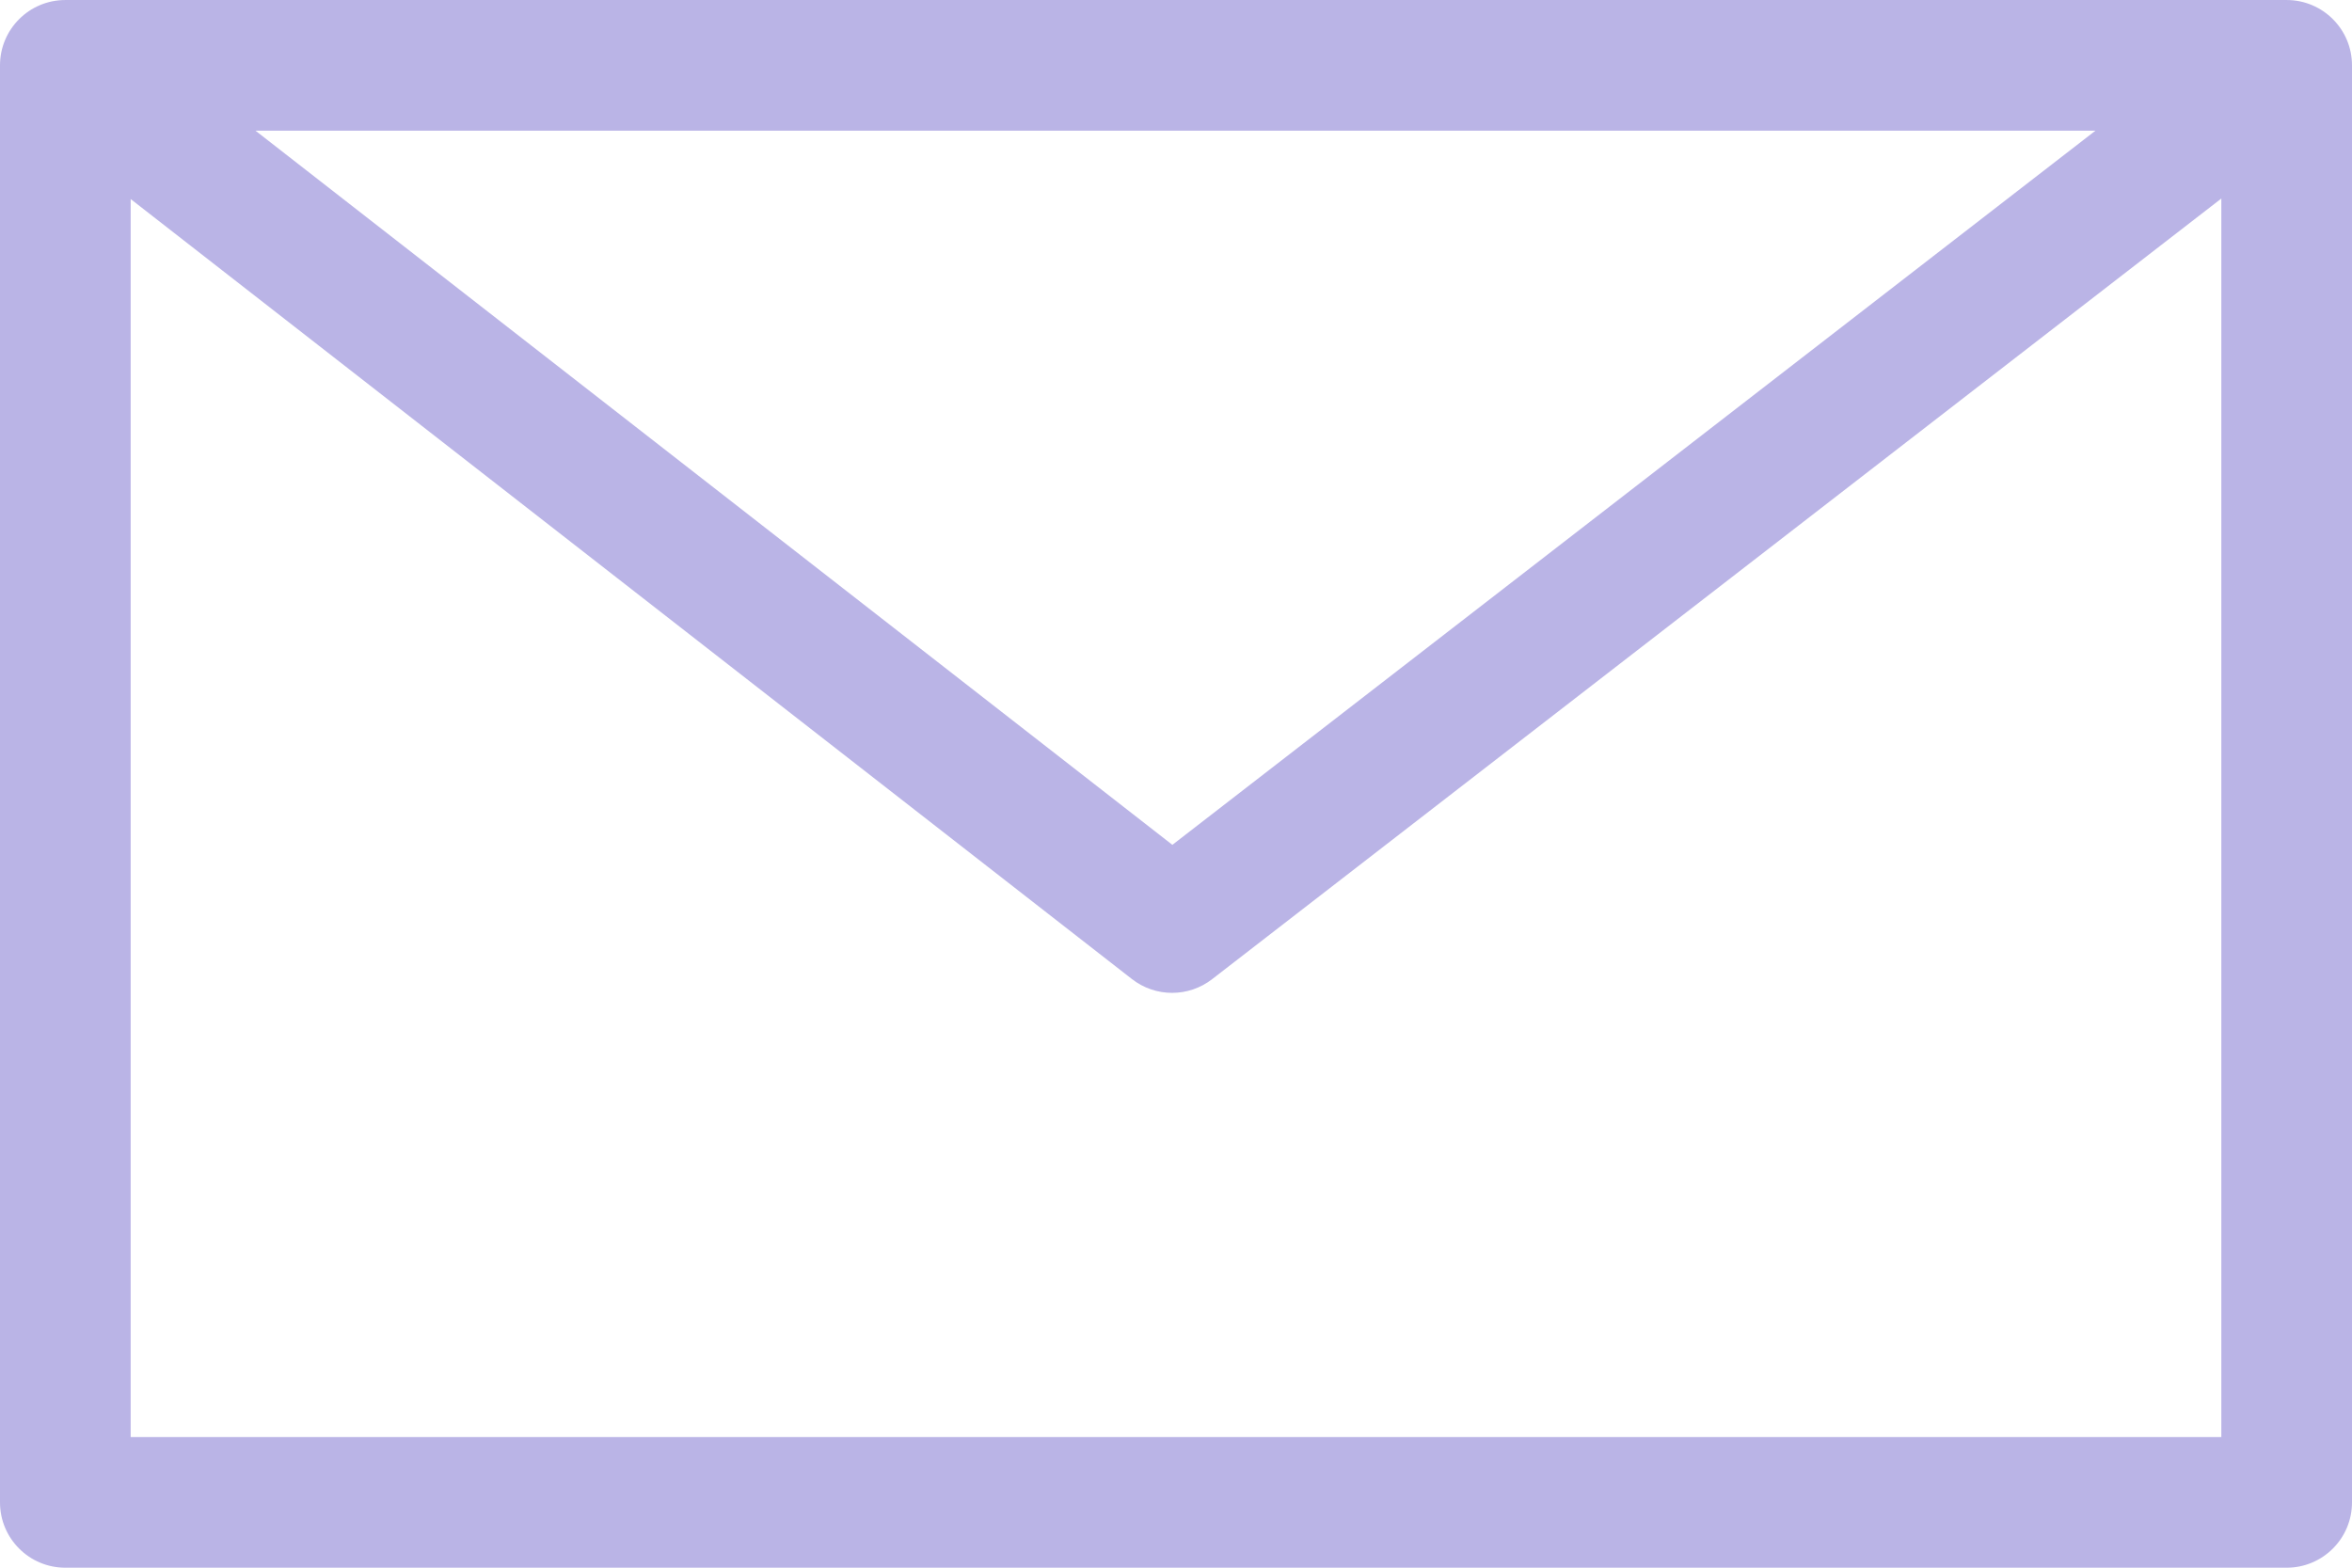
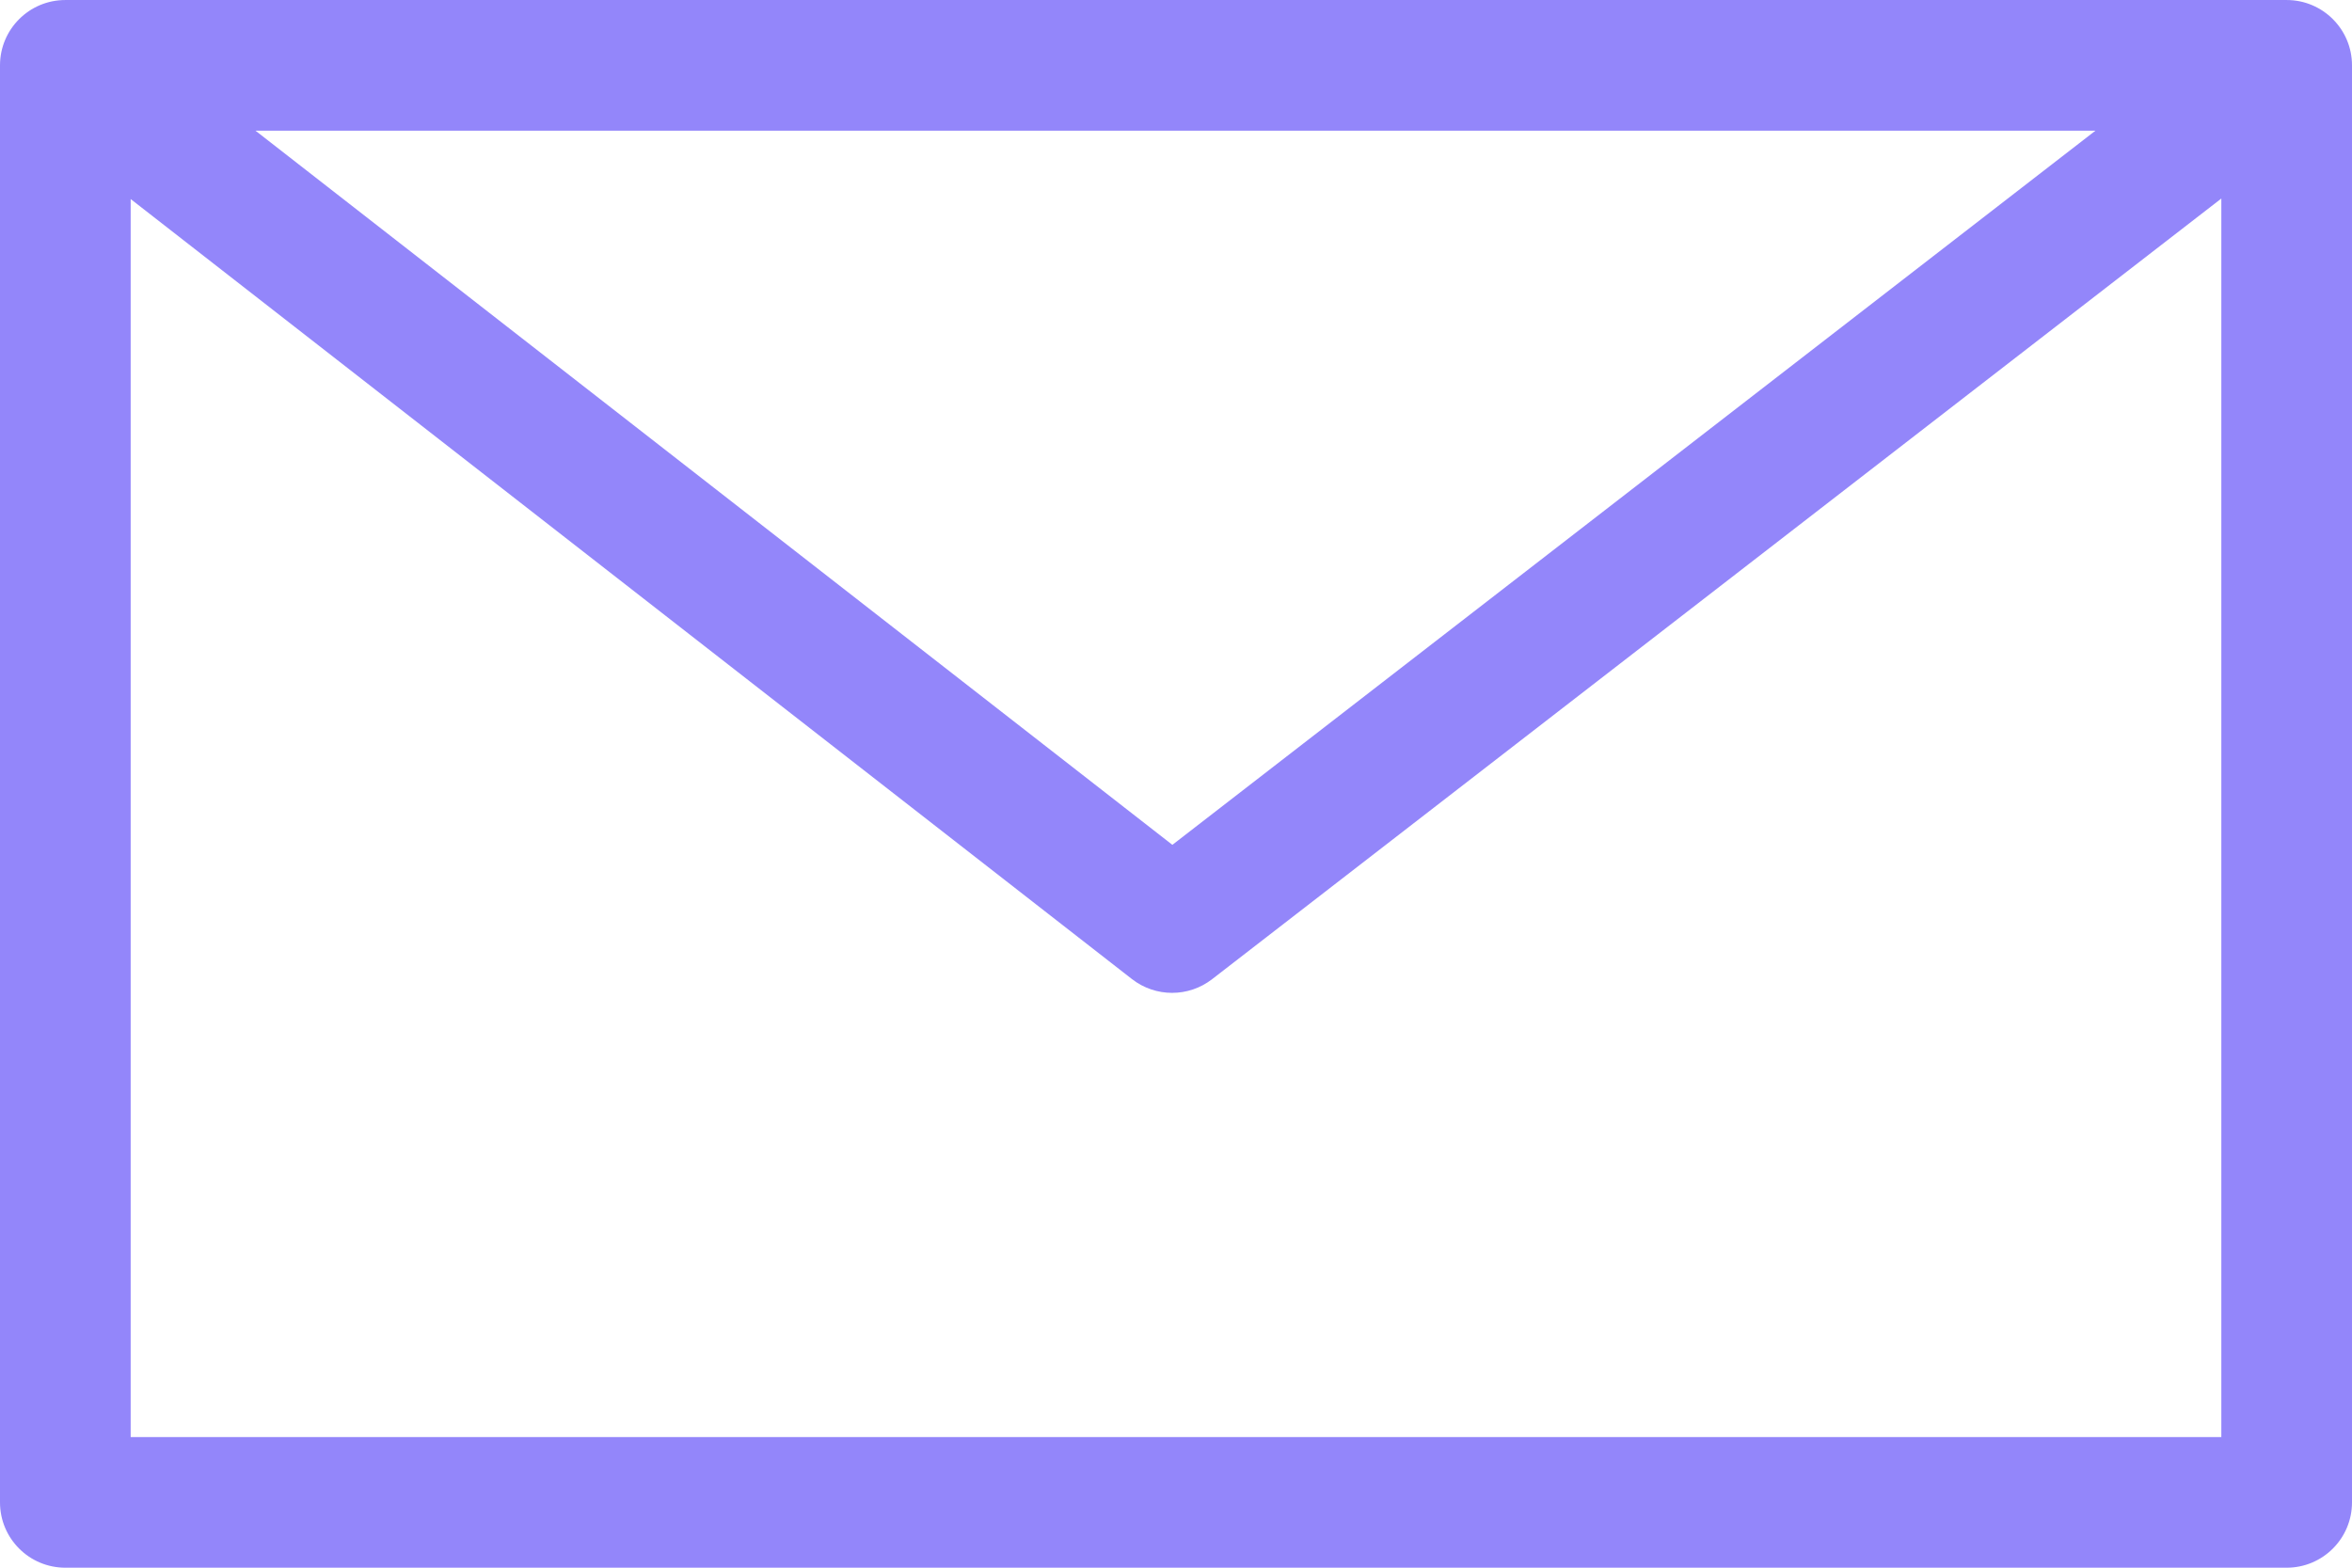
<svg xmlns="http://www.w3.org/2000/svg" version="1.1" id="svg4400" viewBox="0 0 72 48" height="13.547mm" width="20.32mm">
  <defs id="defs4402" />
-   <path id="path9080" d="M 2,0 A 2,2 0 0 0 0,2 l 0,44 a 2,2 0 0 0 2,2 l 68,0 a 2,2 0 0 0 2,-2 L 72,2 A 2,2 0 0 0 70,0 L 2,0 Z M 7.82,4 64.147,4 35.889,25.867 7.82,4 Z M 68,6.078 68,44 4,44 4,6.094 34.654,29.979 a 2,2 0 0 0 2.453,0 L 68,6.078 Z" style="color:#000000;font-style:normal;font-variant:normal;font-weight:normal;font-stretch:normal;font-size:medium;line-height:normal;font-family:sans-serif;text-indent:0;text-align:start;text-decoration:none;text-decoration-line:none;text-decoration-style:solid;text-decoration-color:#000000;letter-spacing:normal;word-spacing:normal;text-transform:none;direction:ltr;block-progression:tb;writing-mode:lr-tb;baseline-shift:baseline;text-anchor:start;white-space:normal;clip-rule:nonzero;display:inline;overflow:visible;visibility:visible;opacity:1;isolation:auto;mix-blend-mode:normal;color-interpolation:sRGB;color-interpolation-filters:linearRGB;solid-color:#000000;solid-opacity:1;fill:#bab4e6;fill-opacity:1;fill-rule:nonzero;stroke:none;stroke-width:4;stroke-linecap:butt;stroke-linejoin:round;stroke-miterlimit:4;stroke-dasharray:none;stroke-dashoffset:0;stroke-opacity:1;color-rendering:auto;image-rendering:auto;shape-rendering:auto;text-rendering:auto;enable-background:accumulate" />
+   <path id="path9080" d="M 2,0 A 2,2 0 0 0 0,2 l 0,44 a 2,2 0 0 0 2,2 l 68,0 a 2,2 0 0 0 2,-2 L 72,2 A 2,2 0 0 0 70,0 L 2,0 Z M 7.82,4 64.147,4 35.889,25.867 7.82,4 Z M 68,6.078 68,44 4,44 4,6.094 34.654,29.979 a 2,2 0 0 0 2.453,0 L 68,6.078 Z" style="color:#000000;font-style:normal;font-variant:normal;font-weight:normal;font-stretch:normal;font-size:medium;line-height:normal;font-family:sans-serif;text-indent:0;text-align:start;text-decoration:none;text-decoration-line:none;text-decoration-style:solid;text-decoration-color:#000000;letter-spacing:normal;word-spacing:normal;text-transform:none;direction:ltr;block-progression:tb;writing-mode:lr-tb;baseline-shift:baseline;text-anchor:start;white-space:normal;clip-rule:nonzero;display:inline;overflow:visible;visibility:visible;opacity:1;isolation:auto;mix-blend-mode:normal;color-interpolation:sRGB;color-interpolation-filters:linearRGB;solid-color:#000000;solid-opacity:1;fill:#9386fa;fill-opacity:1;fill-rule:nonzero;stroke:none;stroke-width:4;stroke-linecap:butt;stroke-linejoin:round;stroke-miterlimit:4;stroke-dasharray:none;stroke-dashoffset:0;stroke-opacity:1;color-rendering:auto;image-rendering:auto;shape-rendering:auto;text-rendering:auto;enable-background:accumulate" />
</svg>
